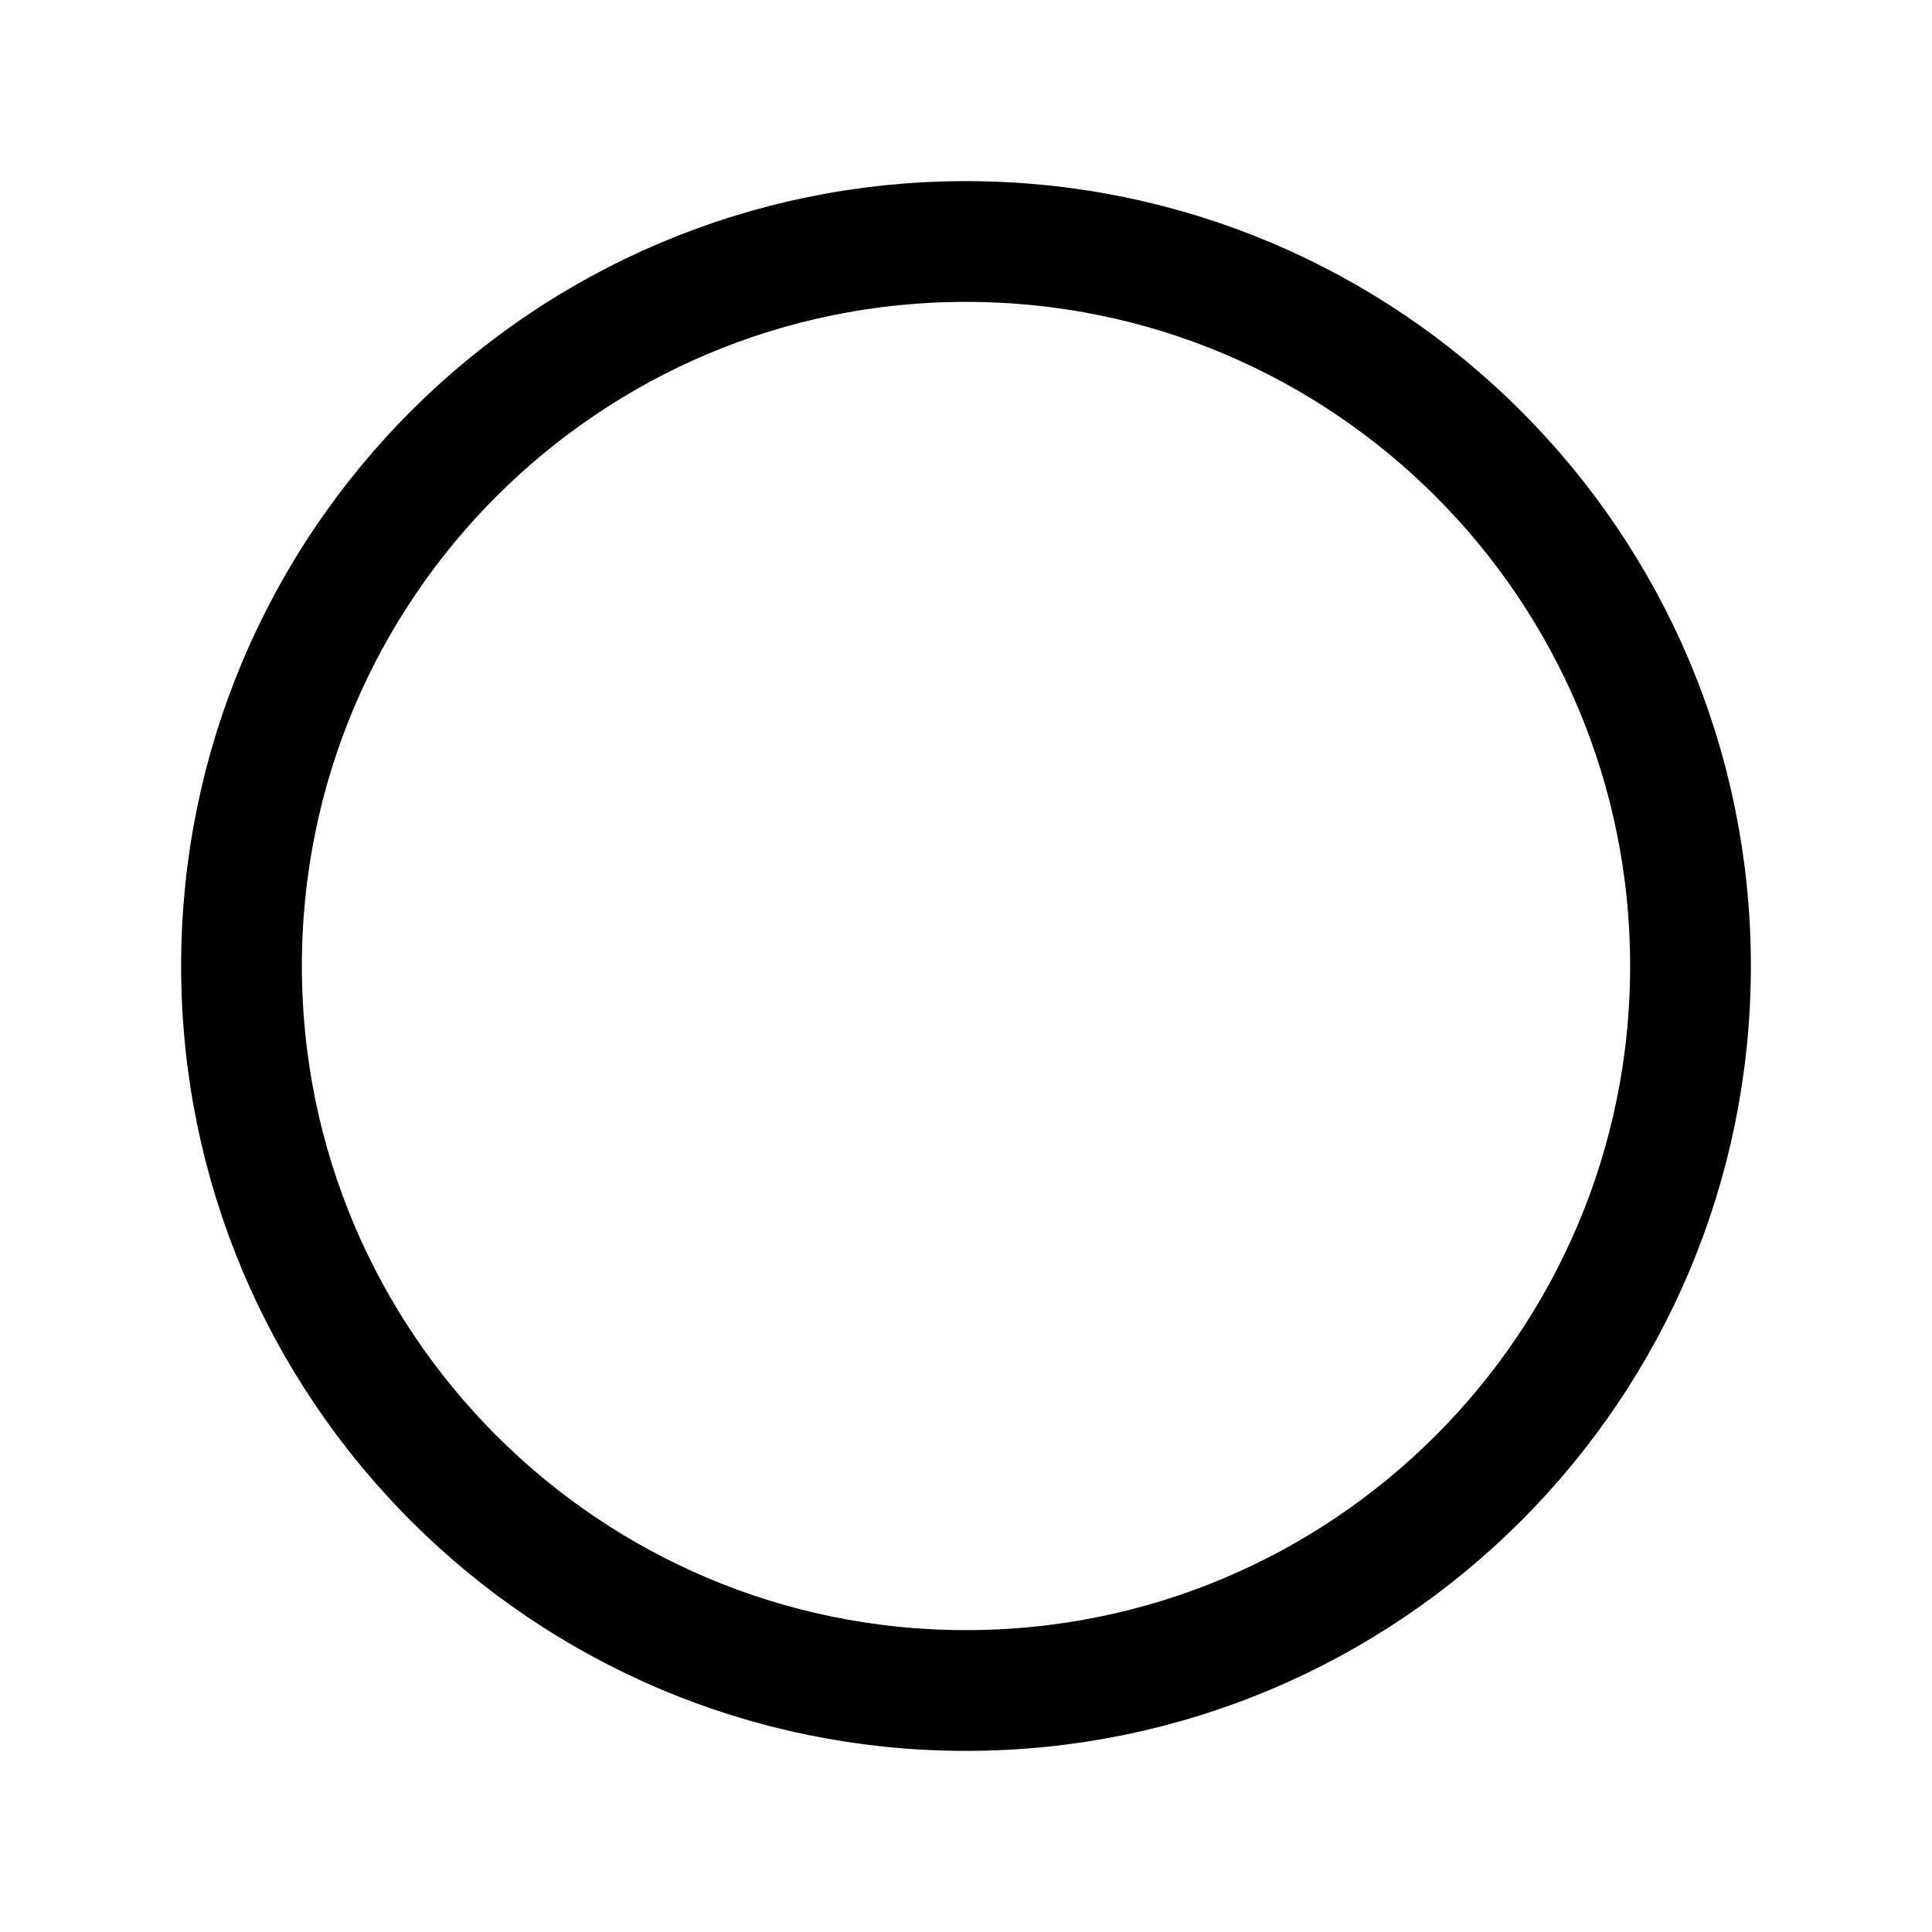
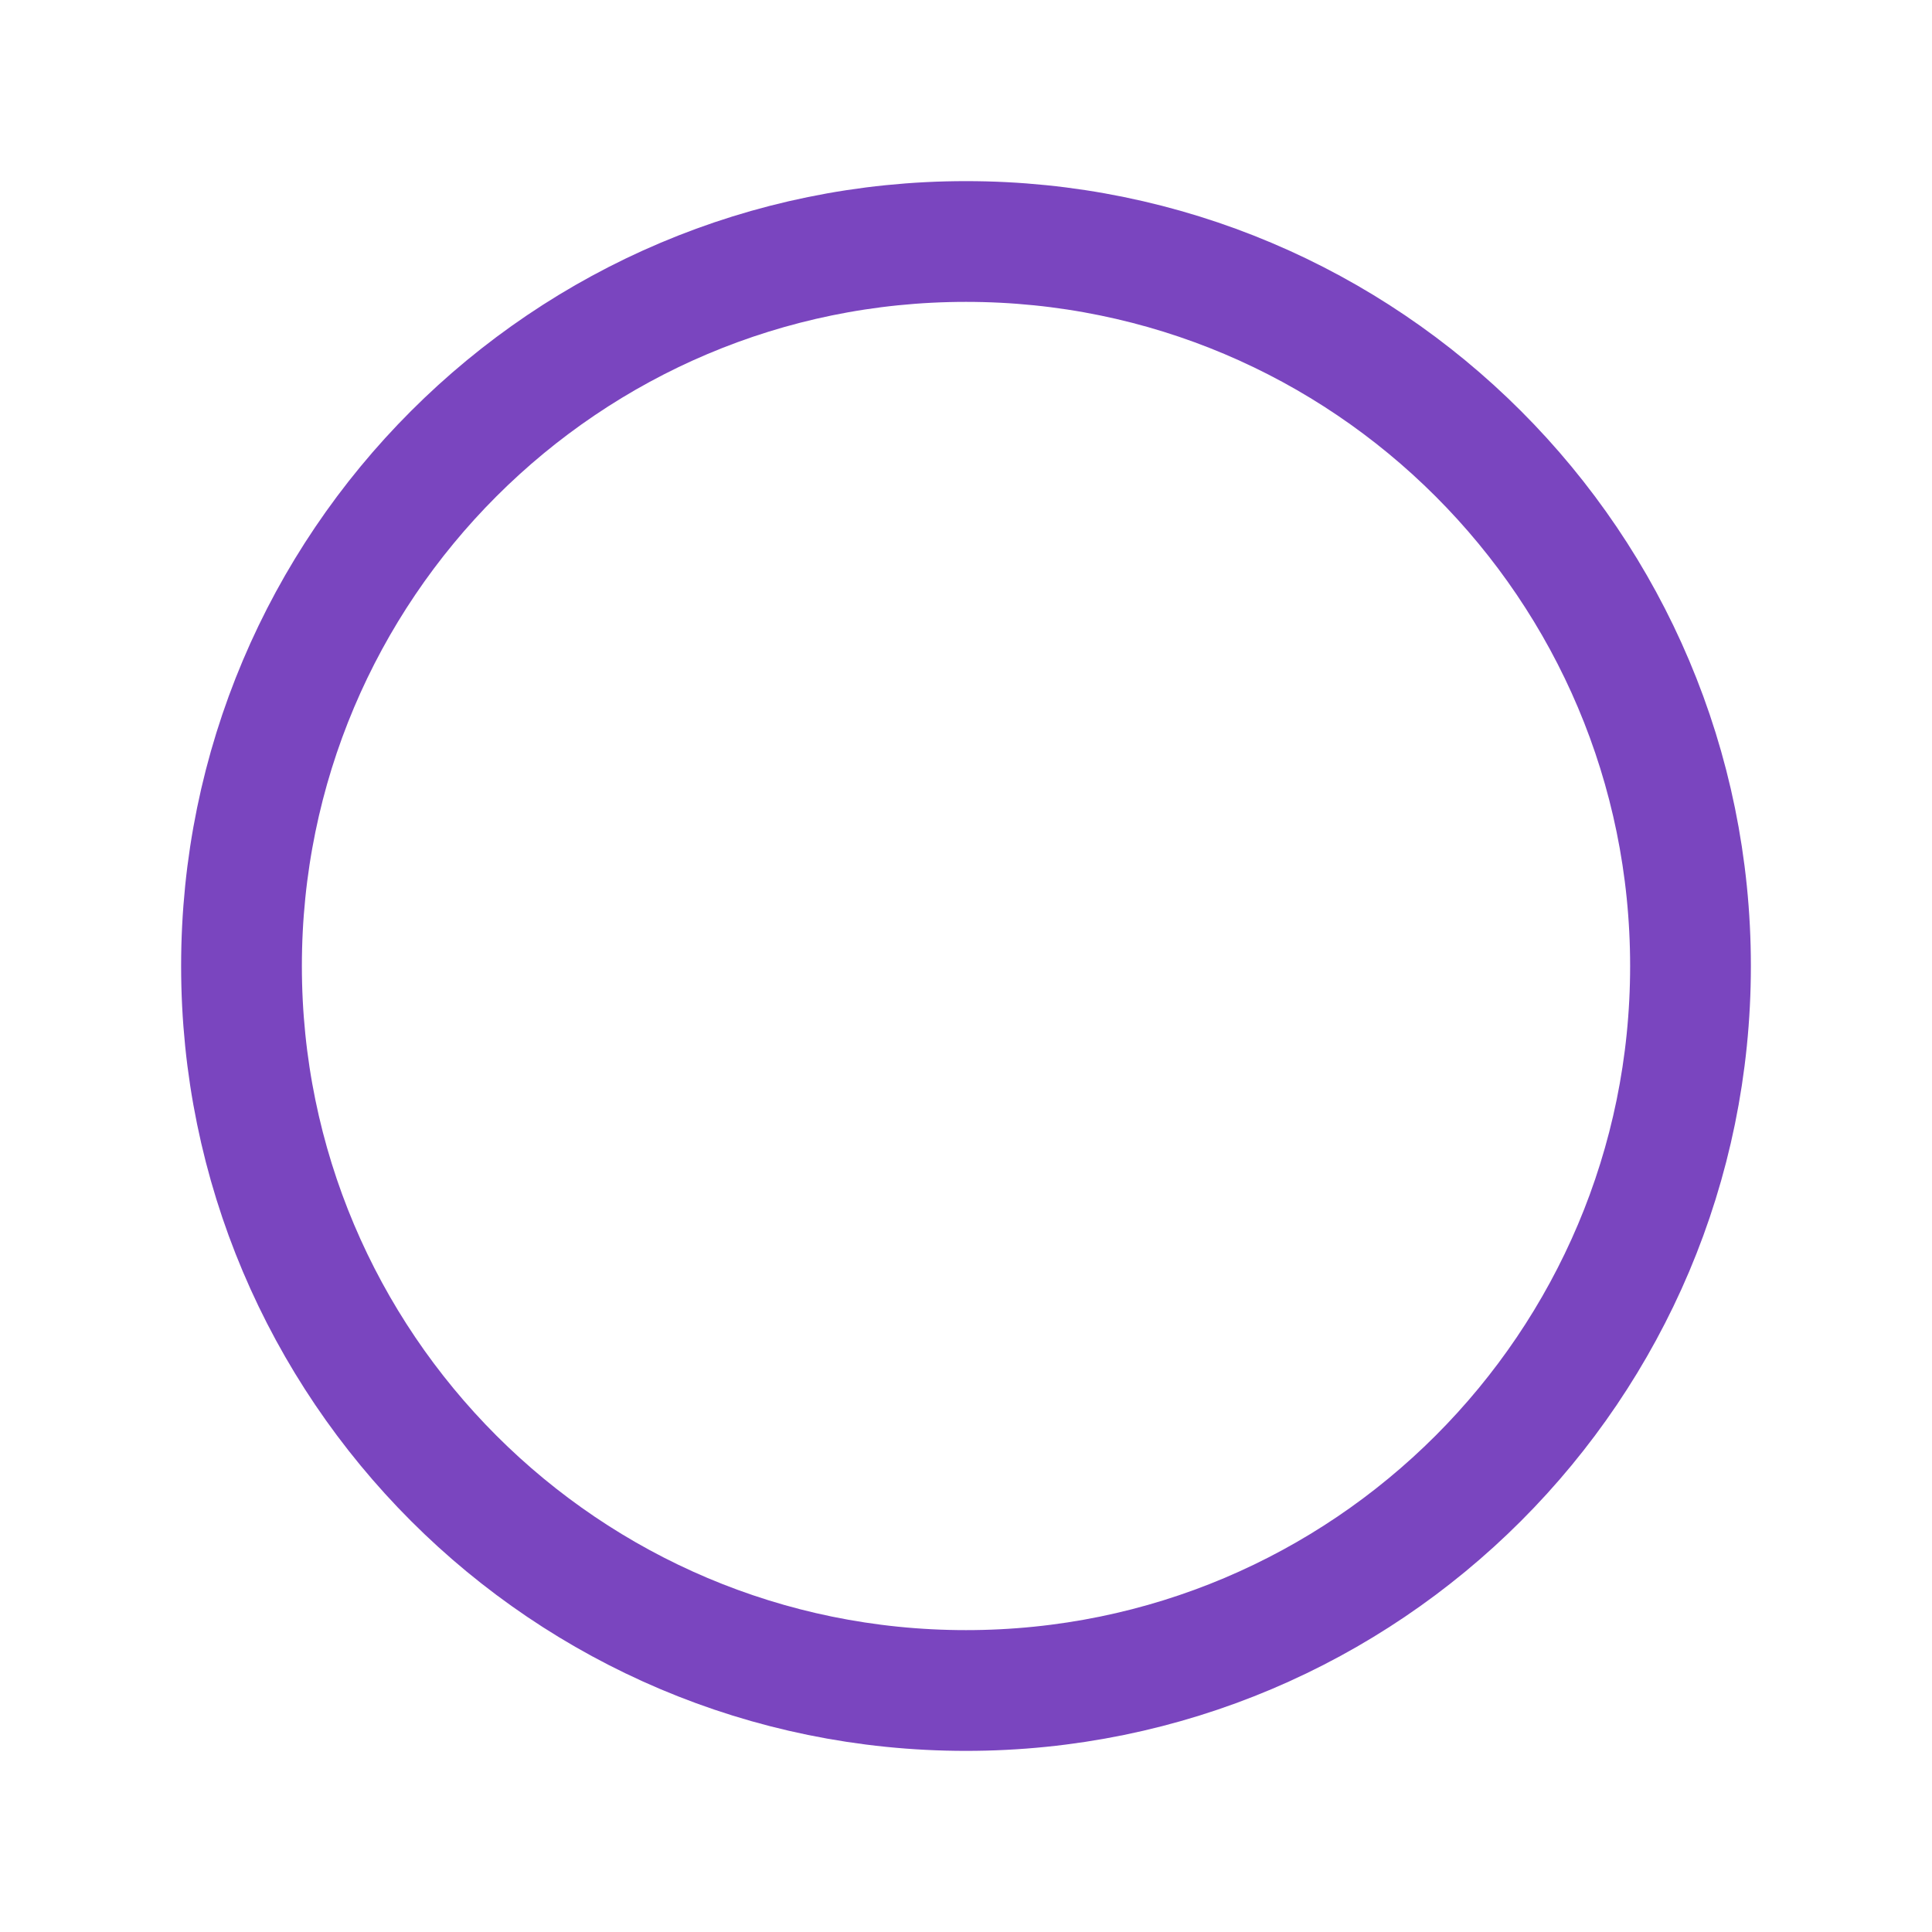
<svg xmlns="http://www.w3.org/2000/svg" class="ionicon" viewBox="0 0 512 512">
-   <circle cx="256" cy="256" r="192" fill="none" stroke="currentColor" stroke-linecap="round" stroke-linejoin="round" stroke-width="32" />
+   <circle cx="256" cy="256" r="192" fill="none" stroke="#7a45bf" stroke-linecap="round" stroke-linejoin="round" stroke-width="32" />
</svg>
